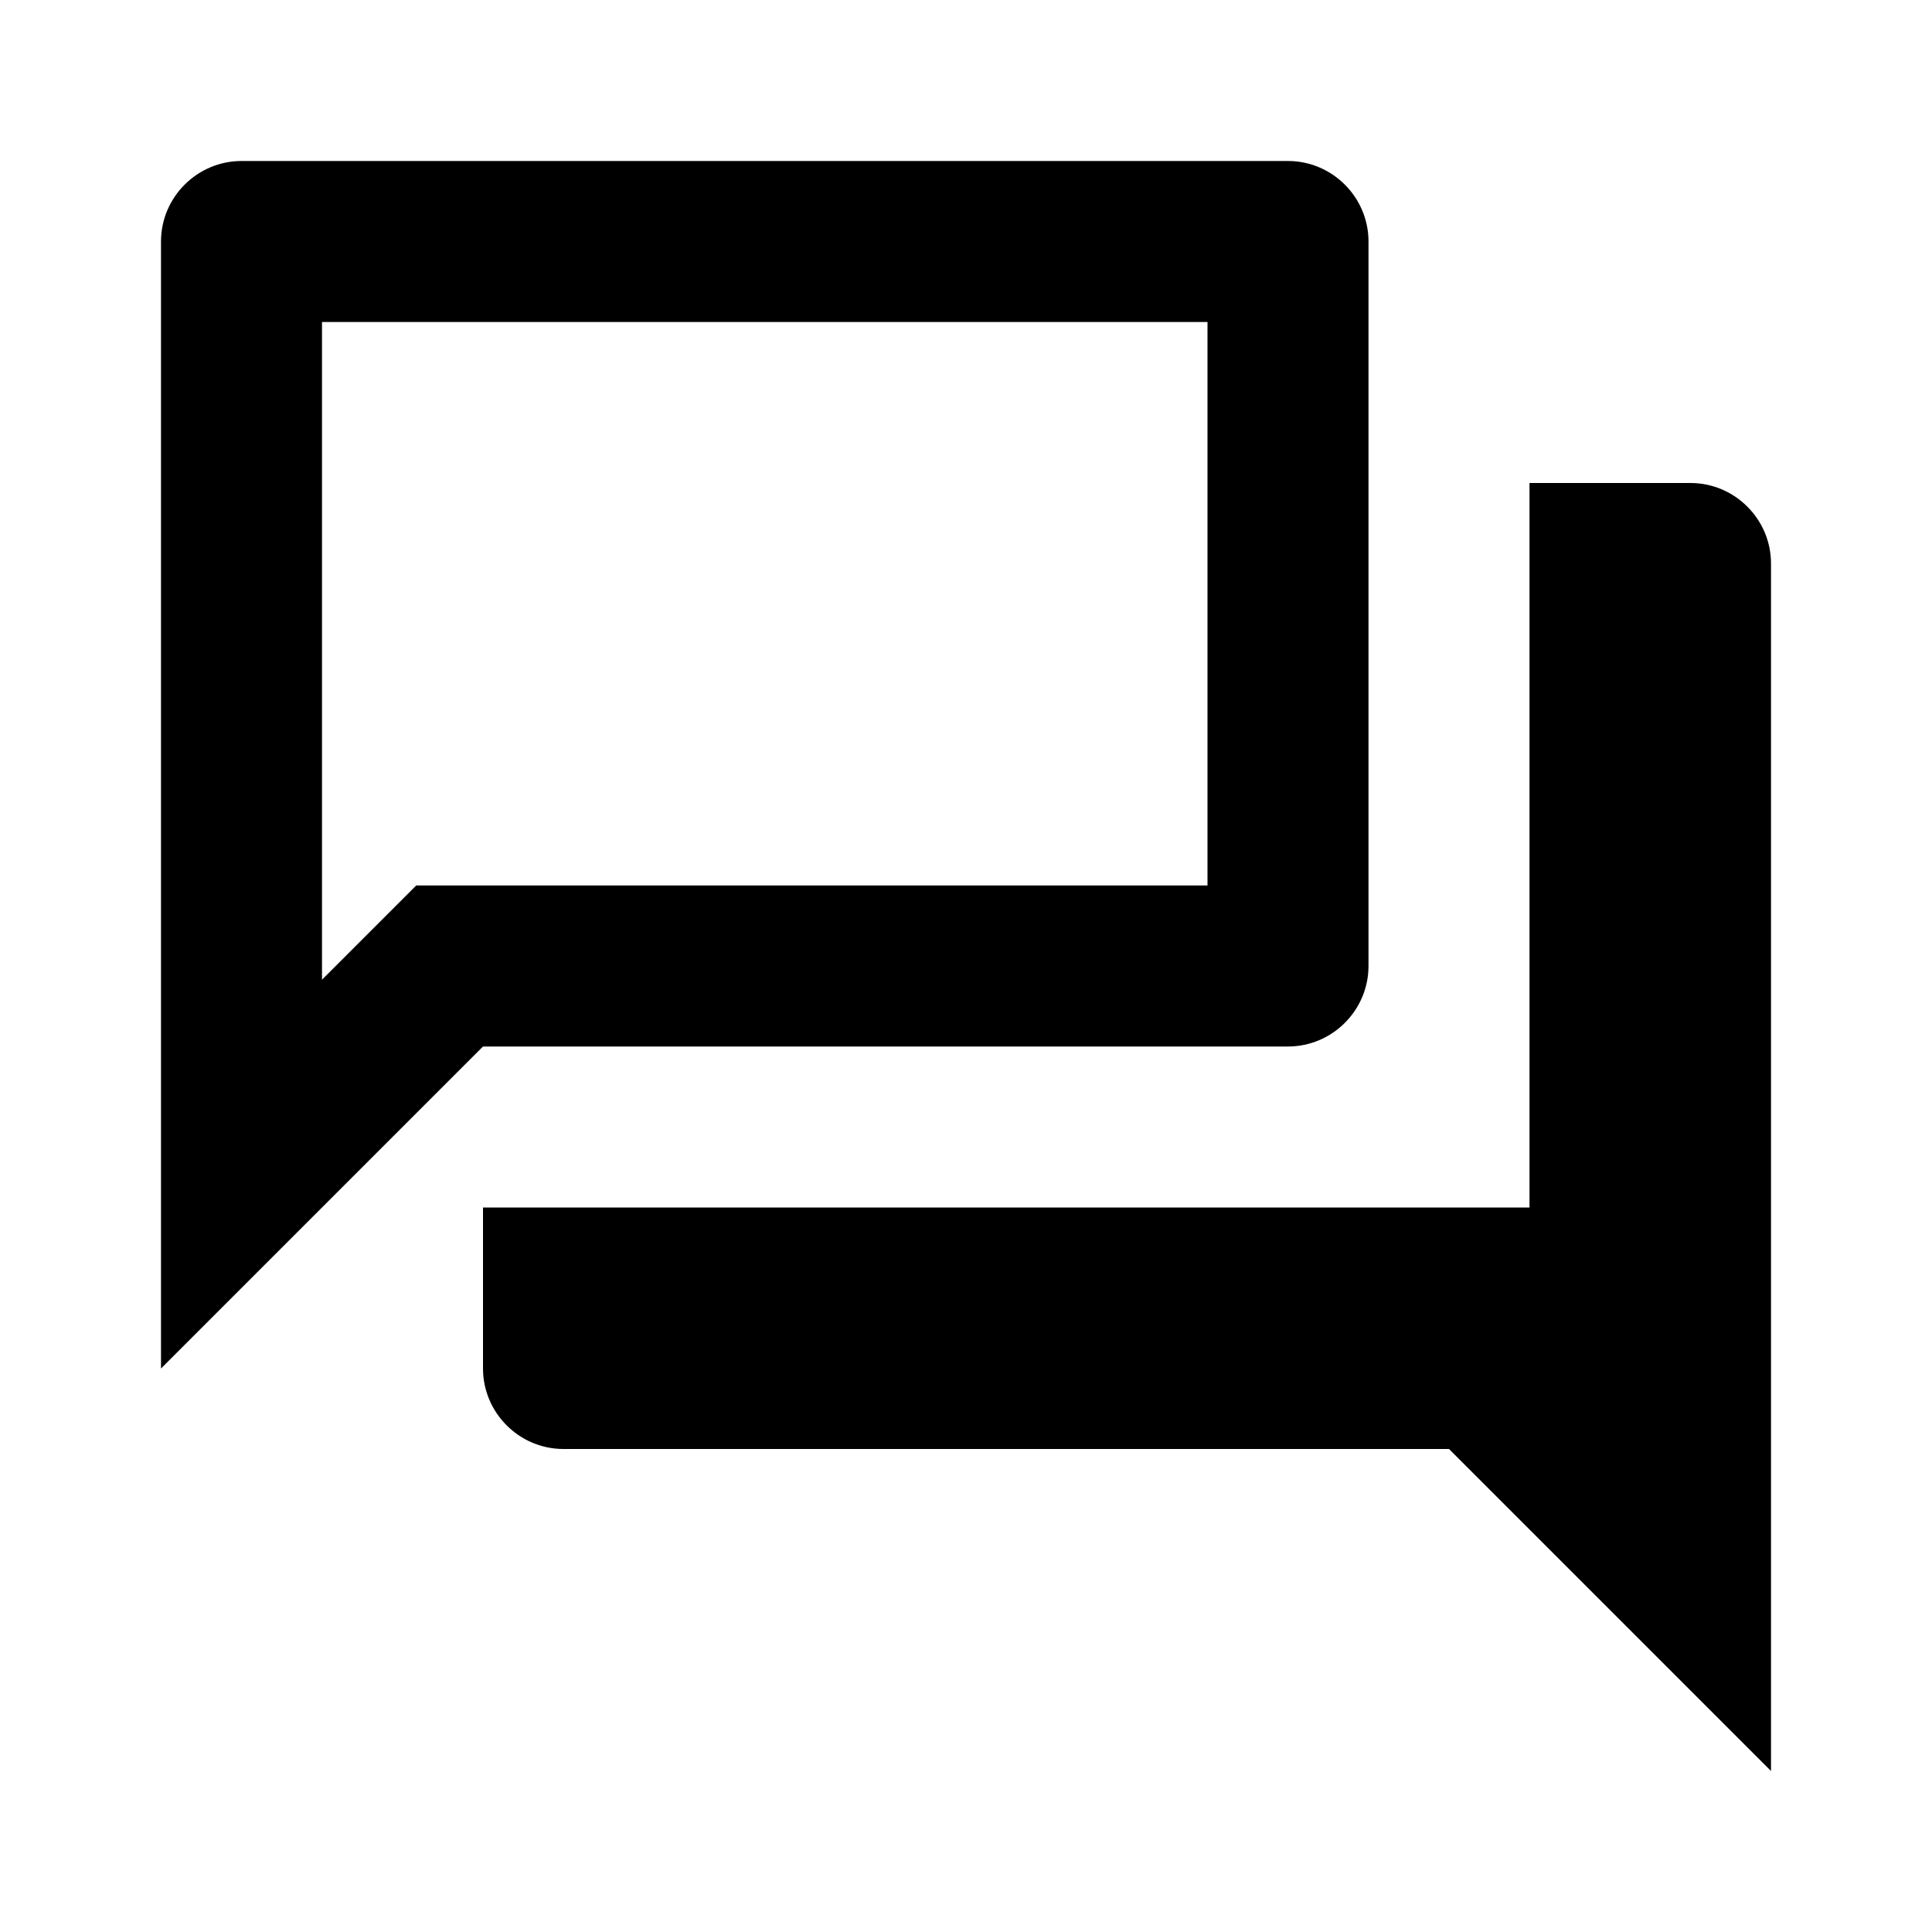
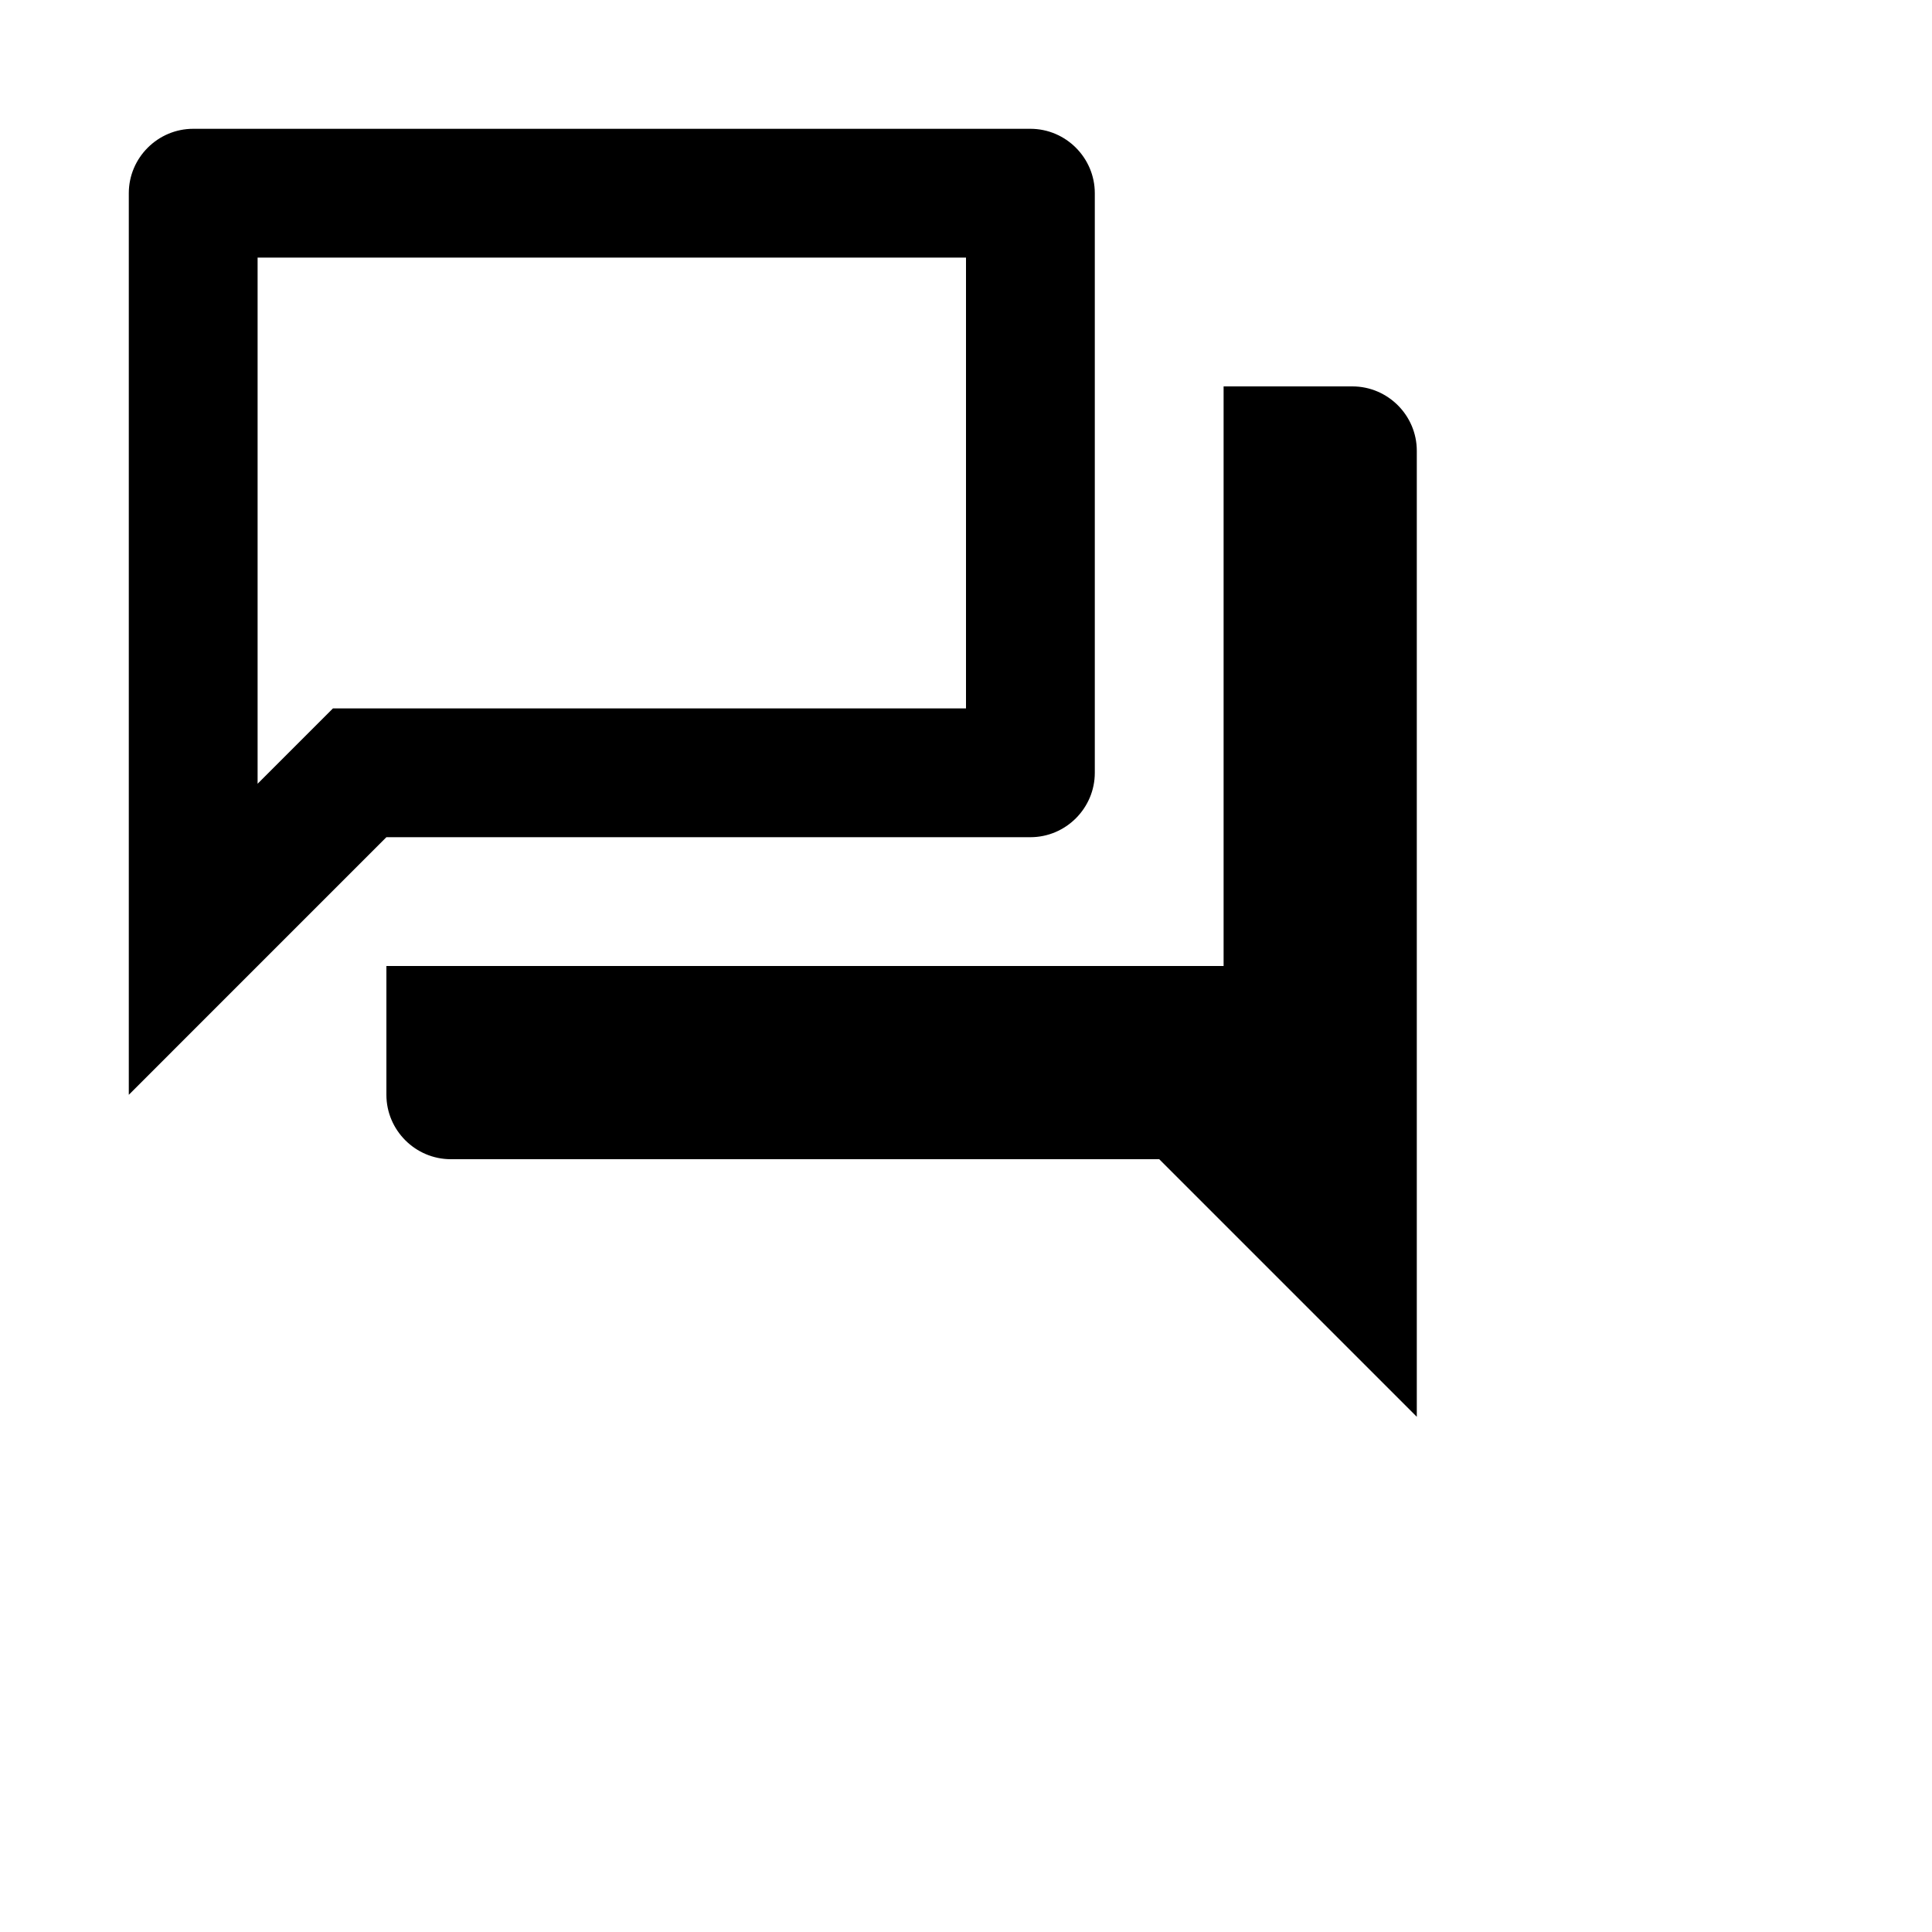
- <svg xmlns="http://www.w3.org/2000/svg" height="24px" viewBox="0 0 24 24" width="24px" fill="#000000">
+ <svg xmlns="http://www.w3.org/2000/svg" height="50px" viewBox="0 0 30 30" width="50px" fill="#000000">
  <path d="M0 0h24v24H0V0z" fill="none" />
  <path d="M15 4v7H5.17L4 12.17V4h11m1-2H3c-.55 0-1 .45-1 1v14l4-4h10c.55 0 1-.45 1-1V3c0-.55-.45-1-1-1zm5 4h-2v9H6v2c0 .55.45 1 1 1h11l4 4V7c0-.55-.45-1-1-1z" />
</svg>
